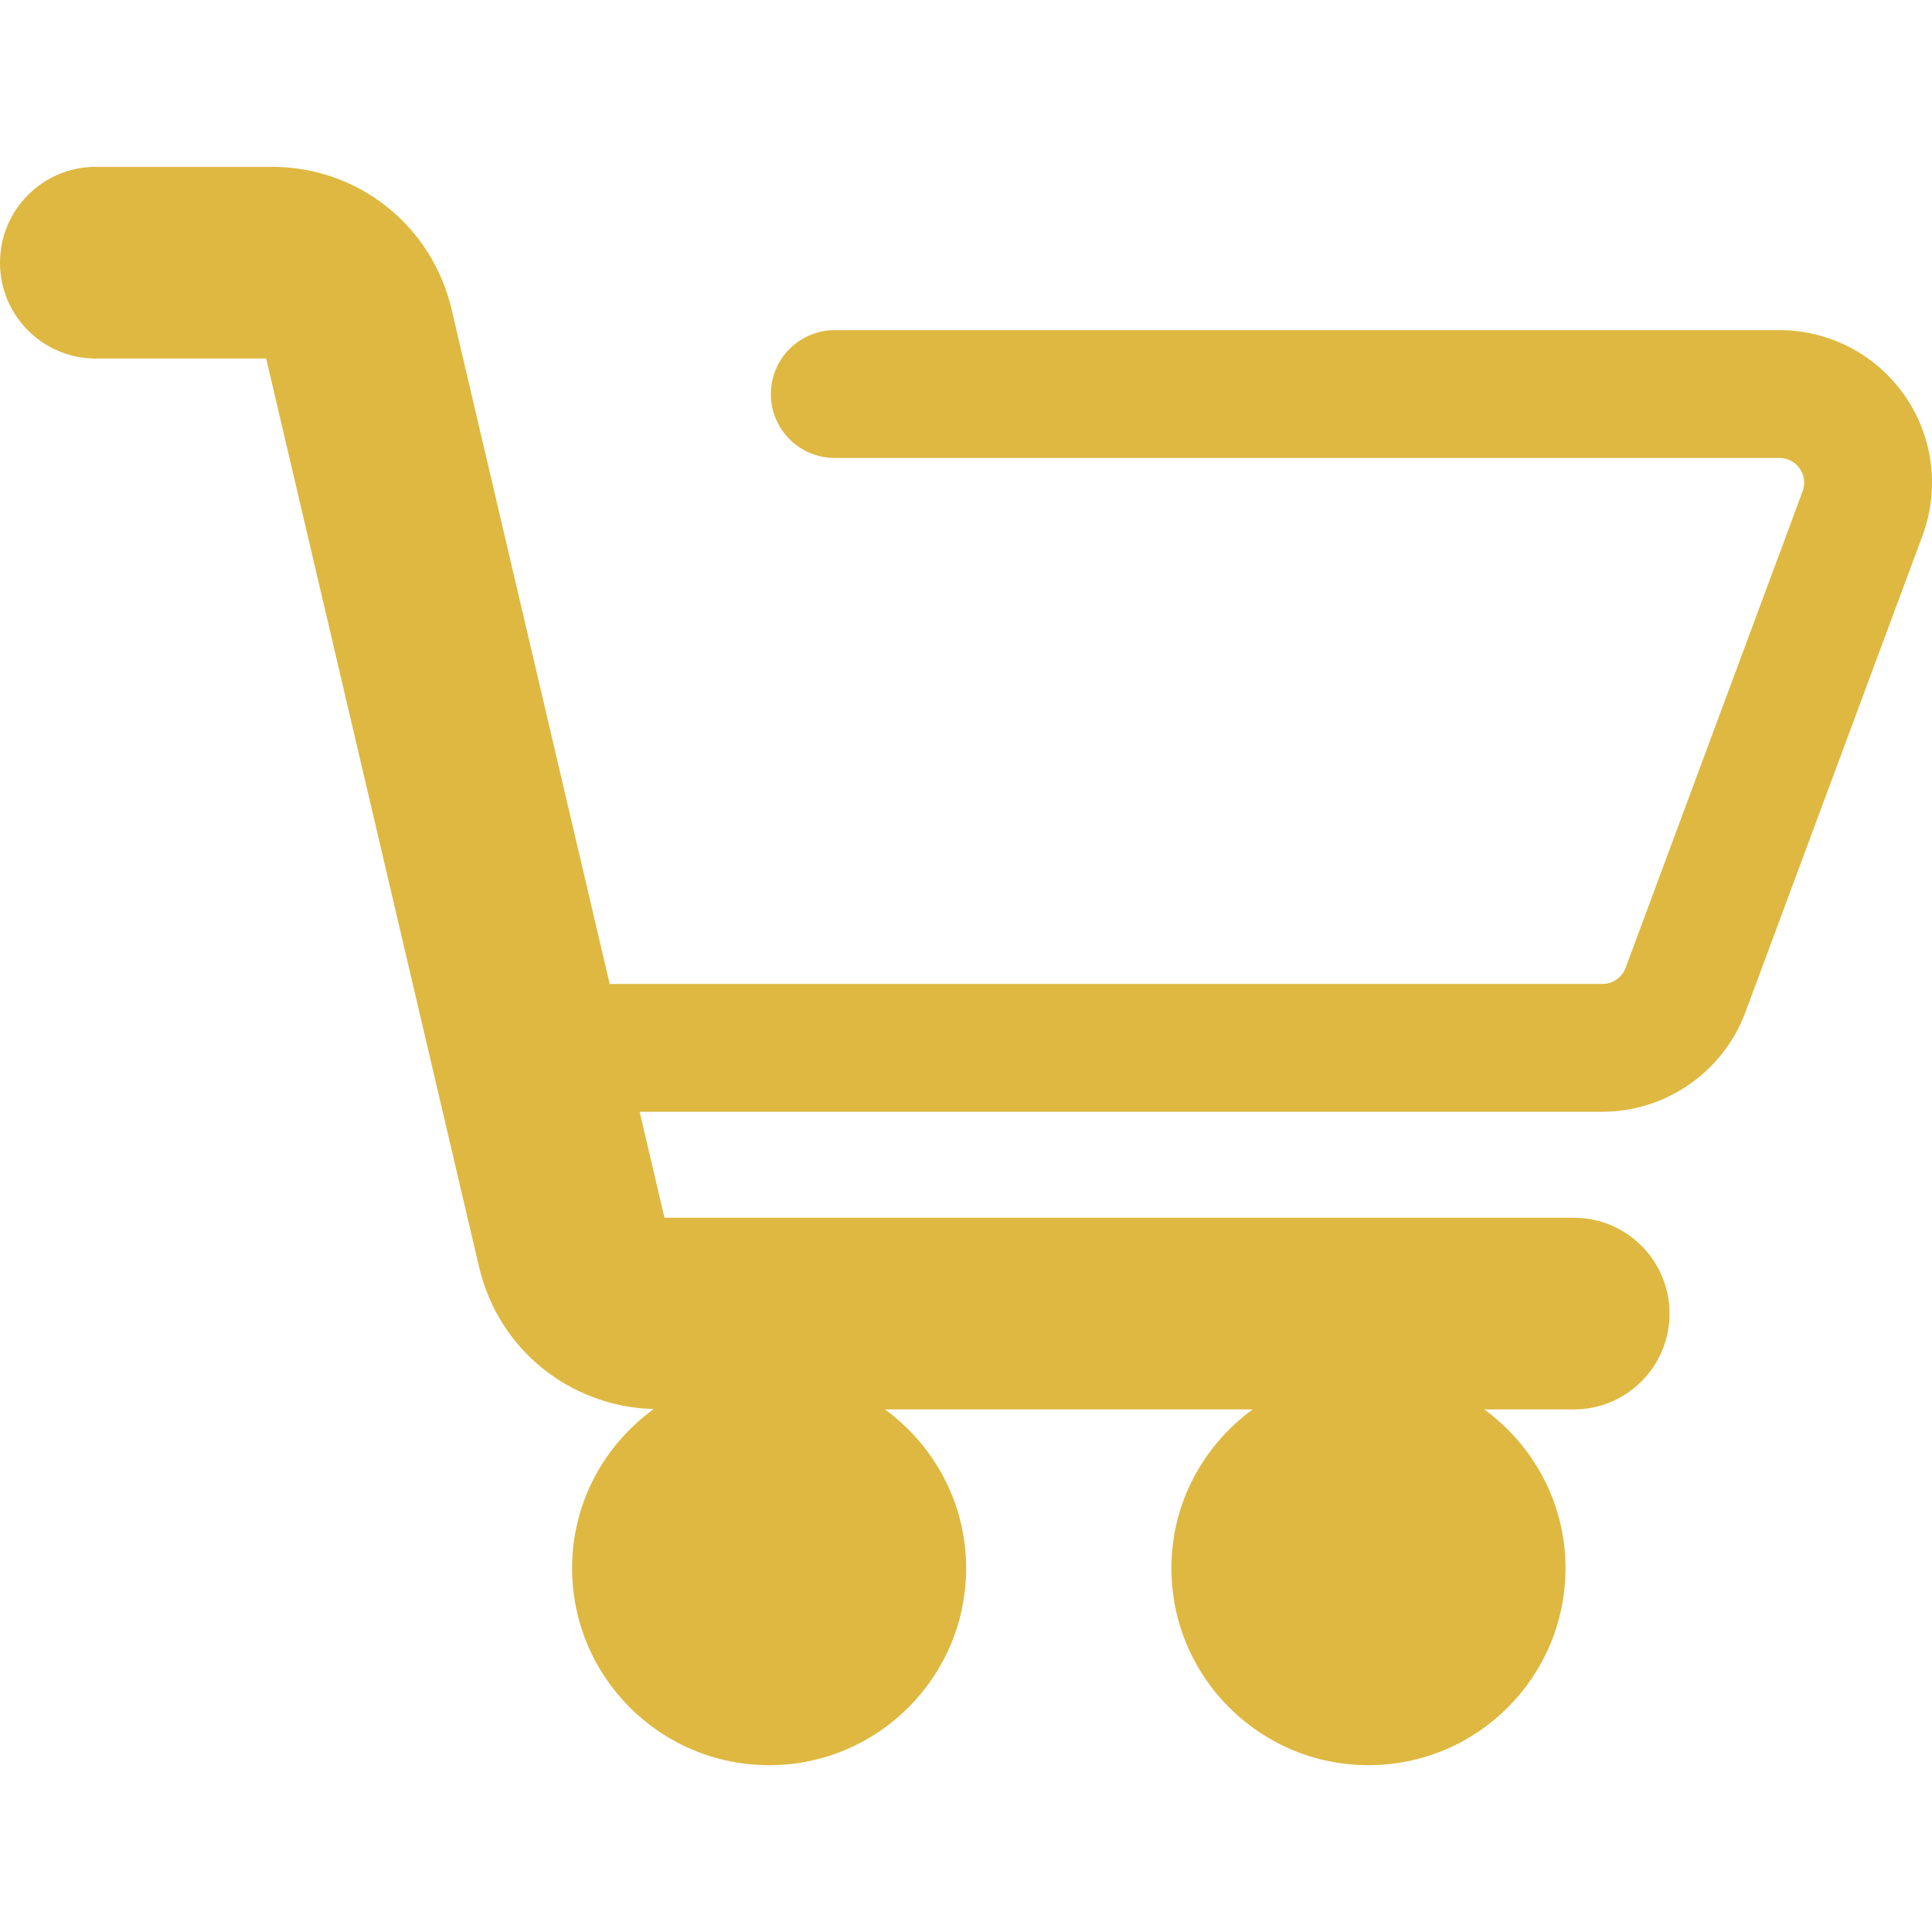
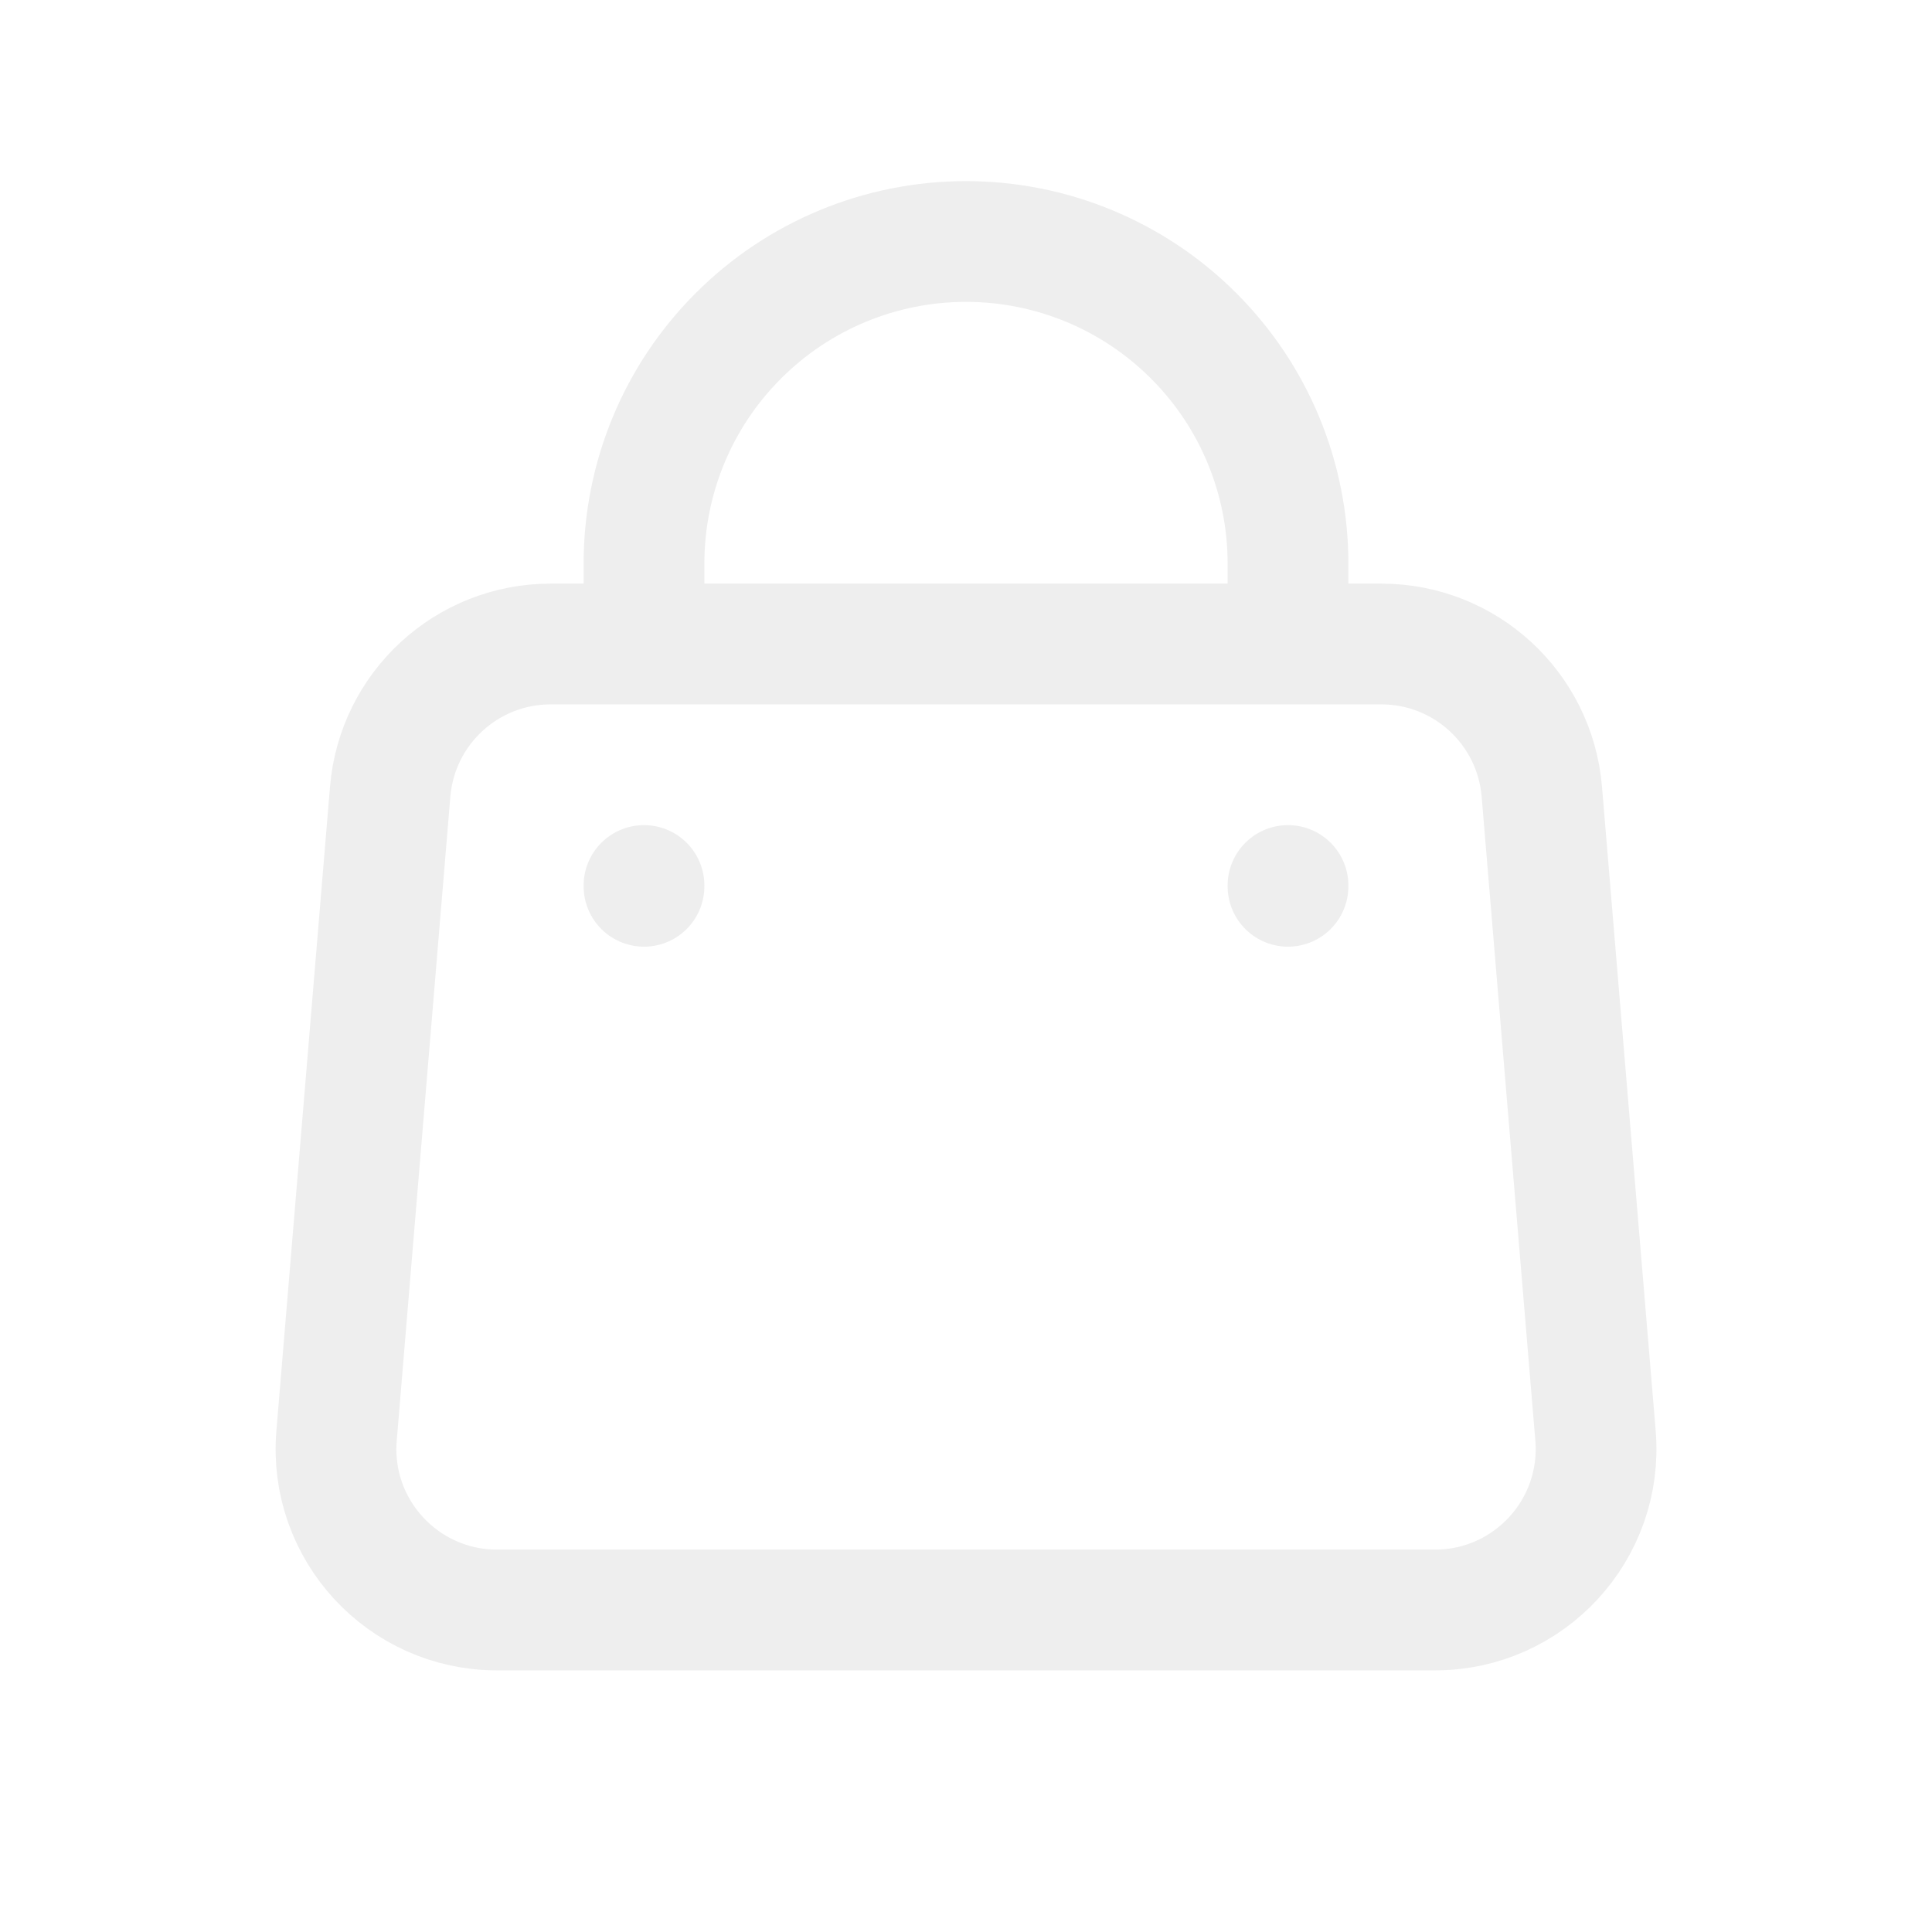
- <svg xmlns="http://www.w3.org/2000/svg" fill="#DEB841" height="800px" width="800px" version="1.1" id="Capa_1" viewBox="0 0 492.066 492.066" xml:space="preserve">
-   <g>
-     <g id="Icons_38_">
-       <path d="M485.128,100.778c-7.25-10.449-19.168-16.69-31.902-16.69H212.607c-8.981,0-16.272,7.288-16.272,16.278    c0,8.987,7.291,16.275,16.272,16.275h240.618c2.051,0,3.99,1,5.167,2.71c1.178,1.685,1.448,3.846,0.731,5.77L414.03,246.495    c-0.906,2.454-3.29,4.108-5.899,4.108H155.277L115.001,78.741c-5.01-21.338-23.812-36.25-45.747-36.25h-44.84    C10.92,42.491,0,53.42,0,66.906C0,80.395,10.92,91.32,24.414,91.32h43.38l54.232,231.405    c4.908,20.918,23.108,35.574,44.474,36.146c-12.56,9.117-20.791,23.812-20.791,40.516c0,27.722,22.46,50.189,50.181,50.189    c27.706,0,50.176-22.468,50.176-50.189c0-16.642-8.198-31.281-20.661-40.412h93.623c-12.481,9.131-20.679,23.77-20.679,40.412    c0,27.722,22.471,50.189,50.175,50.189c27.723,0,50.198-22.468,50.198-50.189c0-16.642-8.204-31.281-20.678-40.412h22.757    c13.495,0,24.416-10.928,24.416-24.415c0-13.486-10.92-24.414-24.416-24.414H169.232l-6.326-26.99h245.226    c16.131,0,30.771-10.164,36.399-25.313l45.11-121.396C494.059,124.523,492.374,111.182,485.128,100.778z" />
-     </g>
-   </g>
+ <svg xmlns="http://www.w3.org/2000/svg" width="800px" height="800px" viewBox="0 0 24 24" fill="none">
+   <path d="M8 11.01V11M16 11.01V11M8 8V7C8 5.939 8.421 4.922 9.172 4.172C9.922 3.421 10.939 3 12 3C13.061 3 14.078 3.421 14.828 4.172C15.579 4.922 16 5.939 16 7V8M8 8H6.84C5.8 8 4.934 8.797 4.847 9.834L4.181 17.834C4.083 19 5.004 20 6.174 20H17.826C18.997 20 19.917 19 19.82 17.834L19.153 9.834C19.066 8.797 18.2 8 17.16 8H16M8 8H16" stroke="#eeeeee" stroke-width="1.5" stroke-linecap="round" stroke-linejoin="round" />
</svg>
